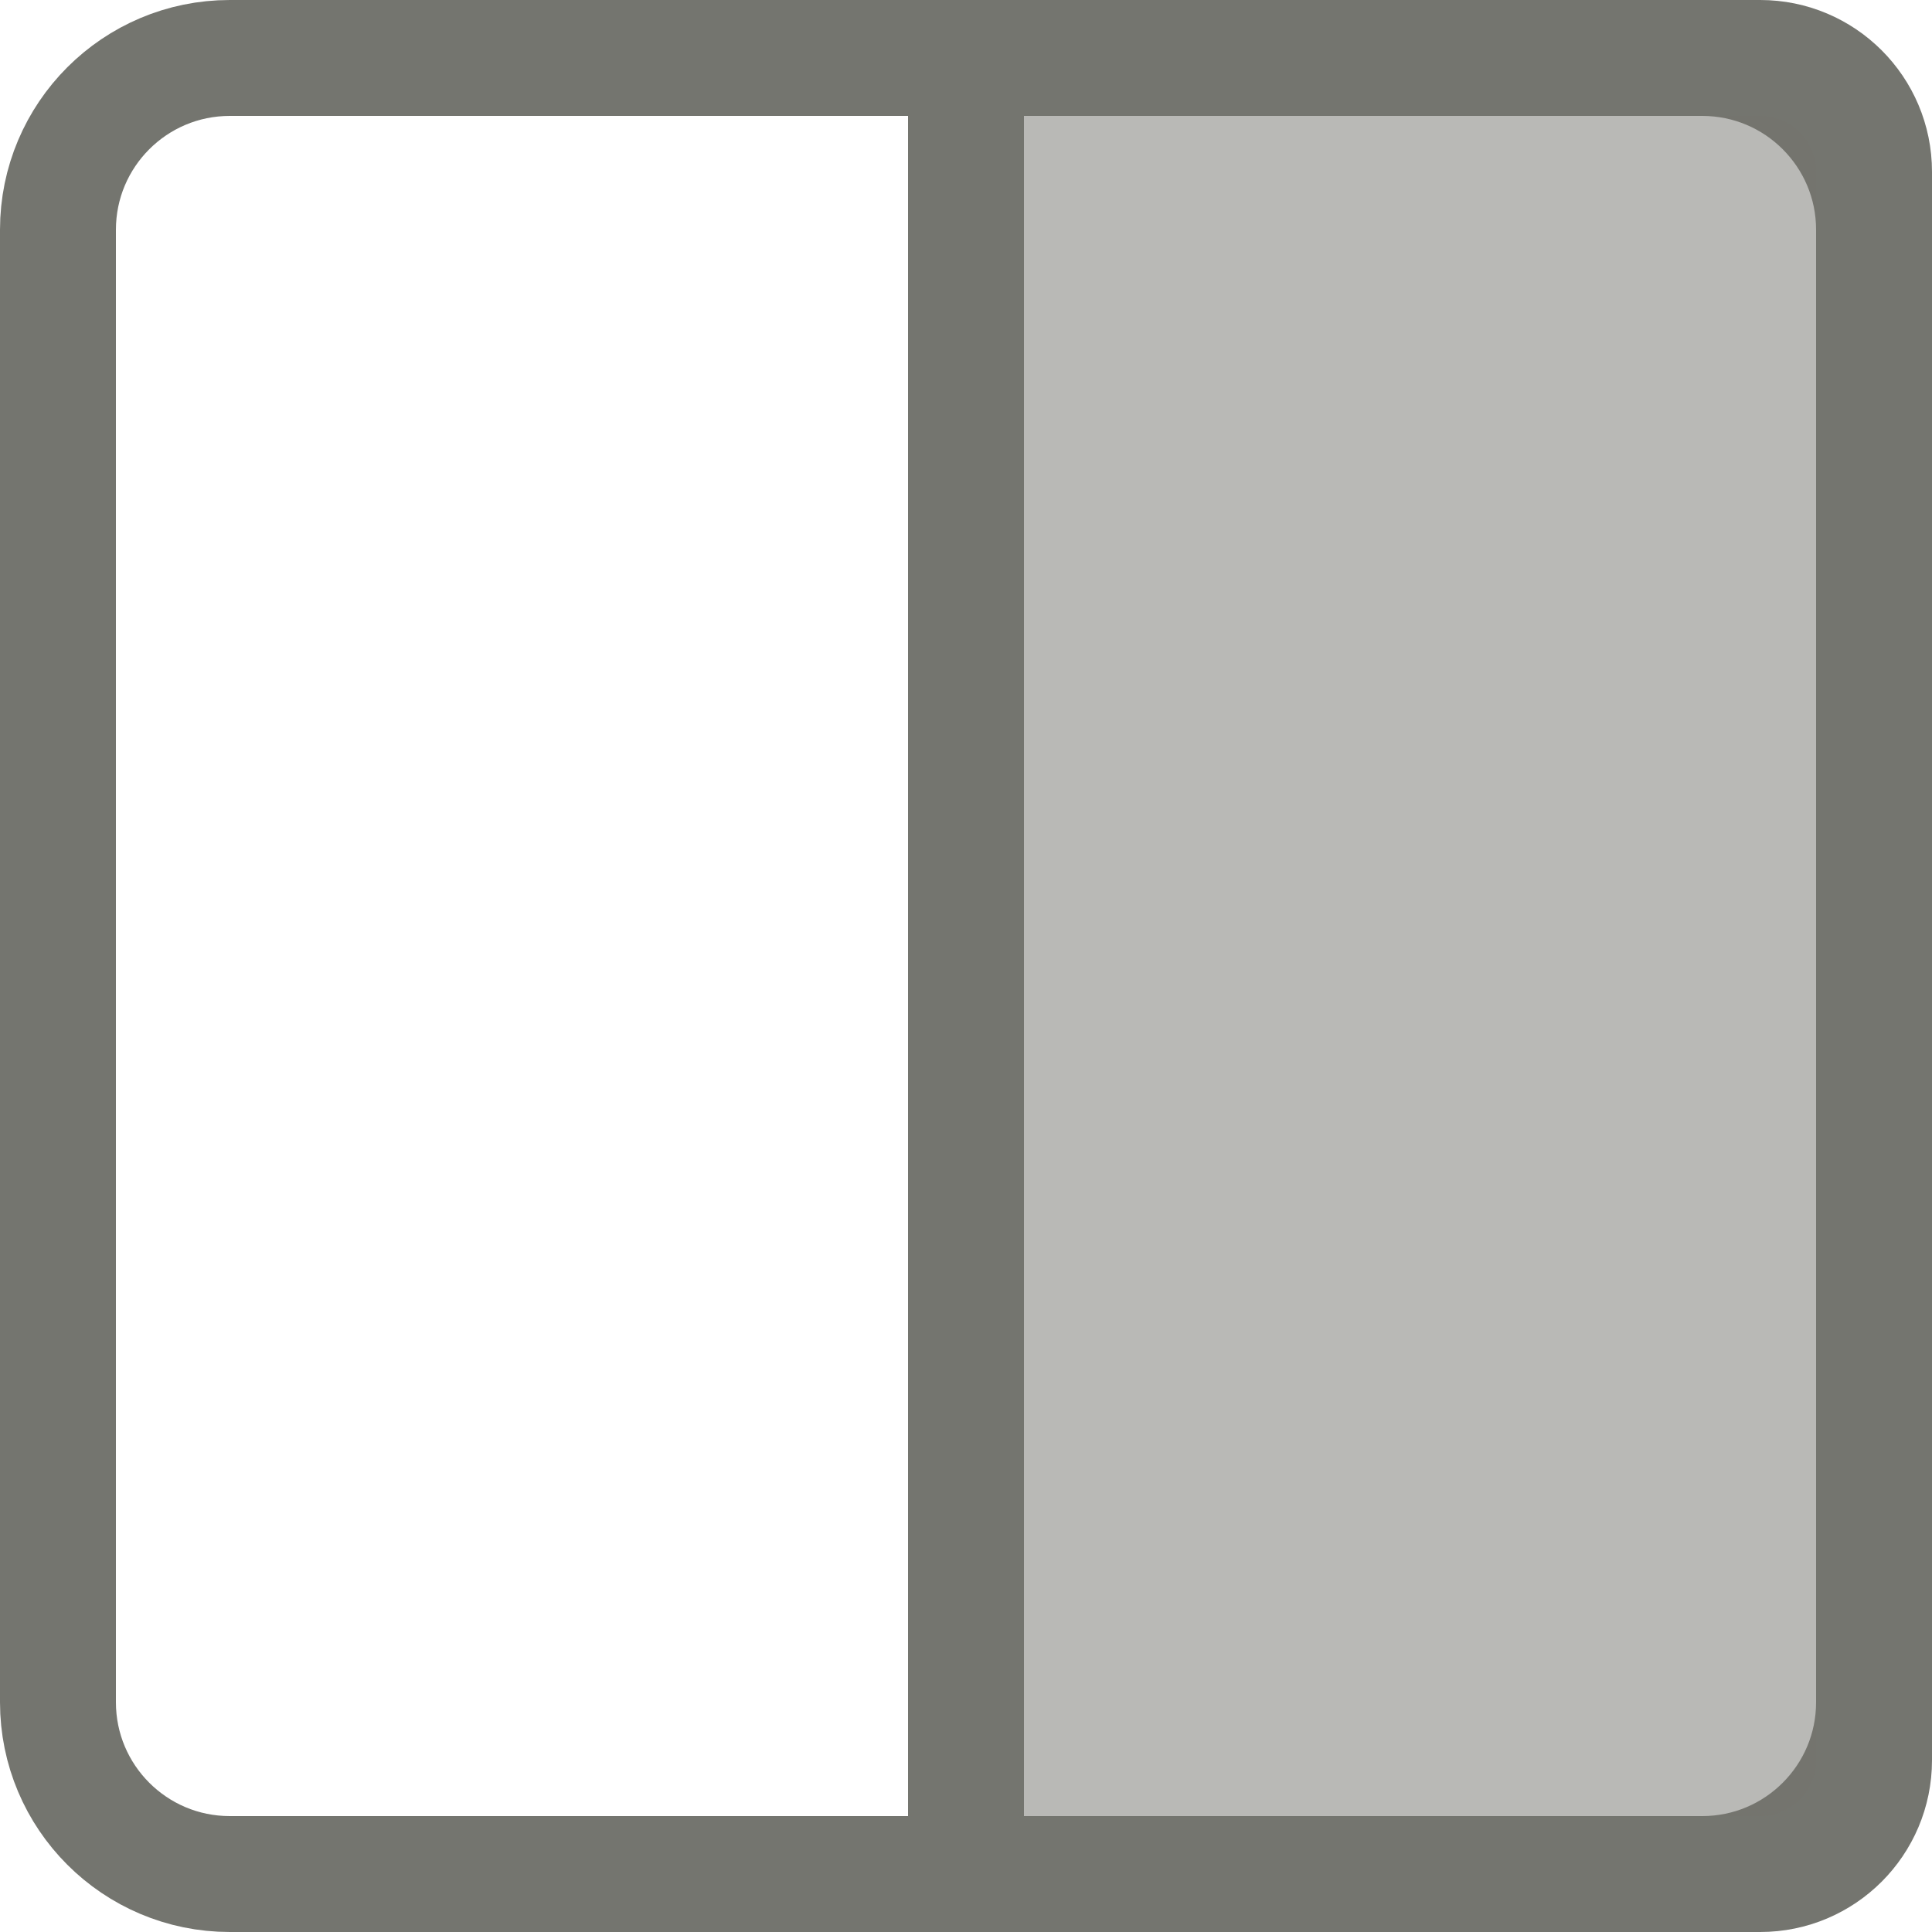
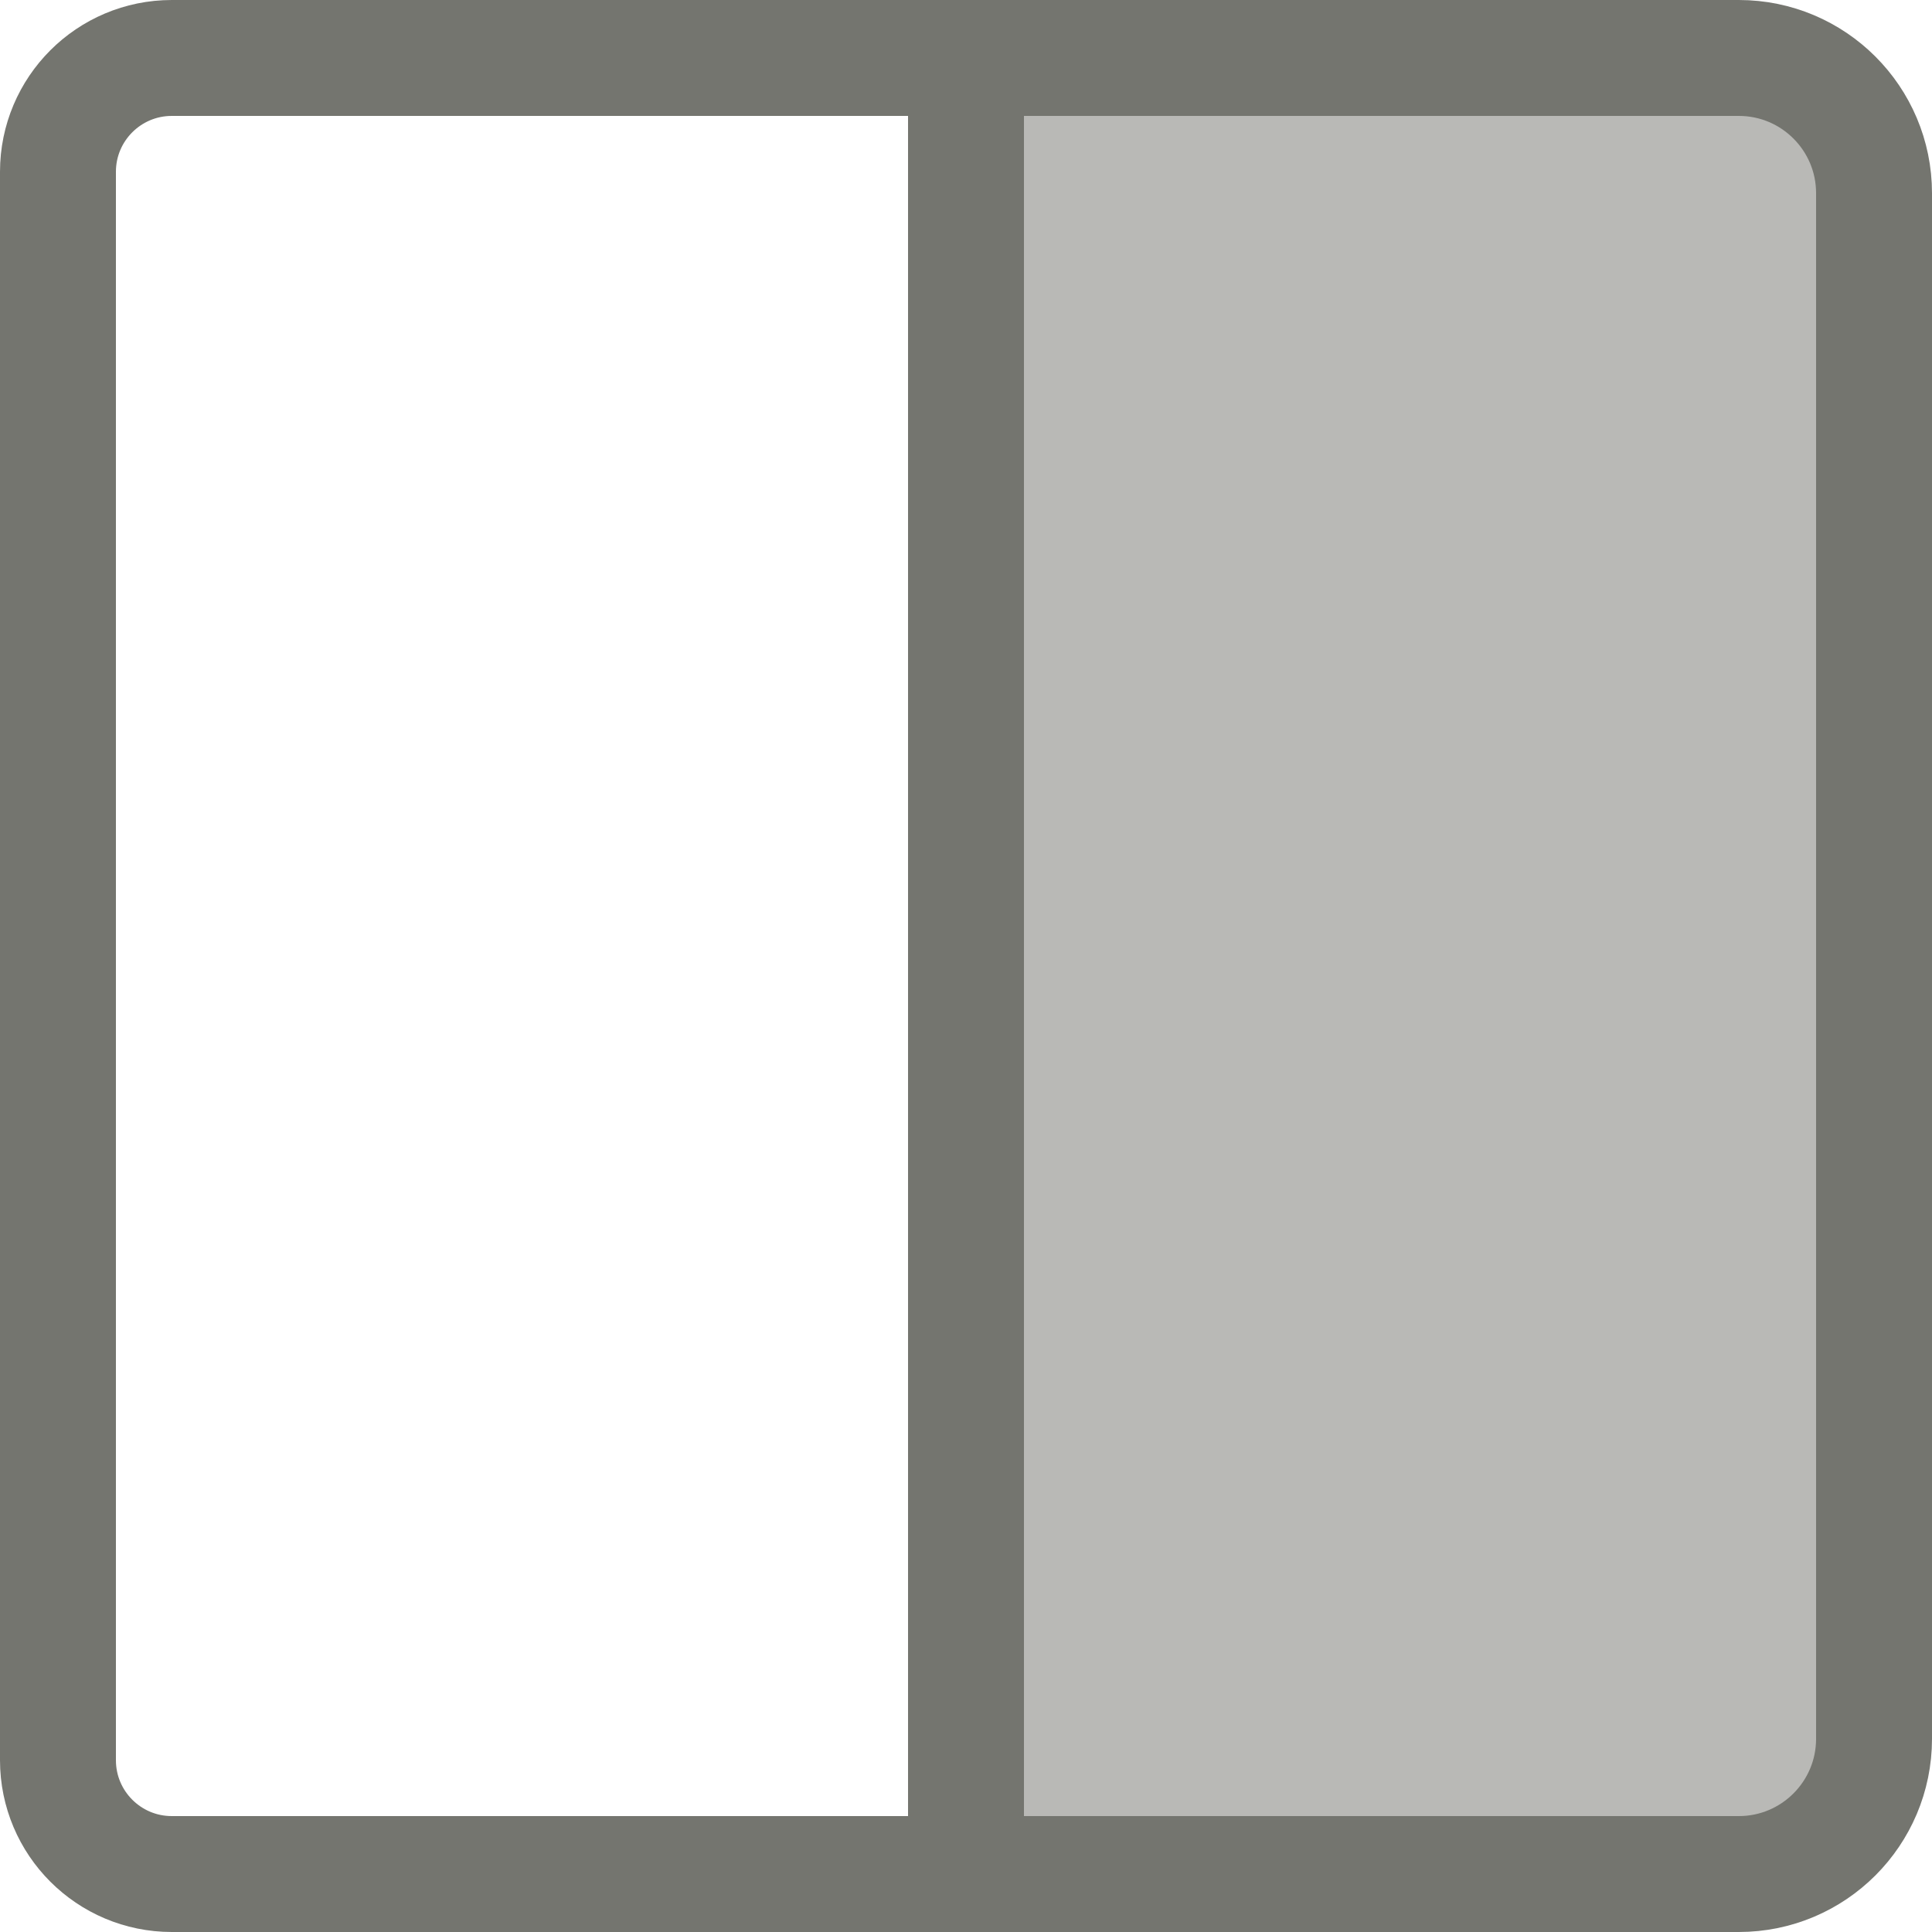
<svg xmlns="http://www.w3.org/2000/svg" width="100px" height="100px" viewBox="0 0 100 100" version="1.1">
  <g id="icon_dark_toggle" stroke="none" stroke-width="1" fill="none" fill-rule="evenodd">
-     <rect id="Rectangle" stroke="#74756F" stroke-width="6" fill-rule="nonzero" x="3" y="3" width="94" height="94" rx="8.892" />
-     <path d="M50,3 L50,97 L91.108,97 C94.362,97 97,94.362 97,91.108 L97,8.892 C97,5.638 94.362,3 91.108,3 L50,3 Z" id="Rectangle" stroke="#74756F" stroke-width="6" fill-opacity="0.5" fill="#74756F" fill-rule="nonzero" />
+     <path d="M50,97 L50,3 L8.892,3 C5.638,3 3,5.638 3,8.892 L3,91.108 C3,94.362 5.638,97 8.892,97 L50,97 Z" id="Rectangle" stroke="#74756F" stroke-width="6" fill-rule="nonzero" />
+     <path d="M50,3 L50,97 L90,97 C93.866,97 97,93.866 97,90 L97,10 C97,6.134 93.866,3 90,3 L50,3 Z" id="Rectangle" stroke="#74756F" stroke-width="6" fill-opacity="0.5" fill="#74756F" fill-rule="nonzero" />
  </g>
</svg>
